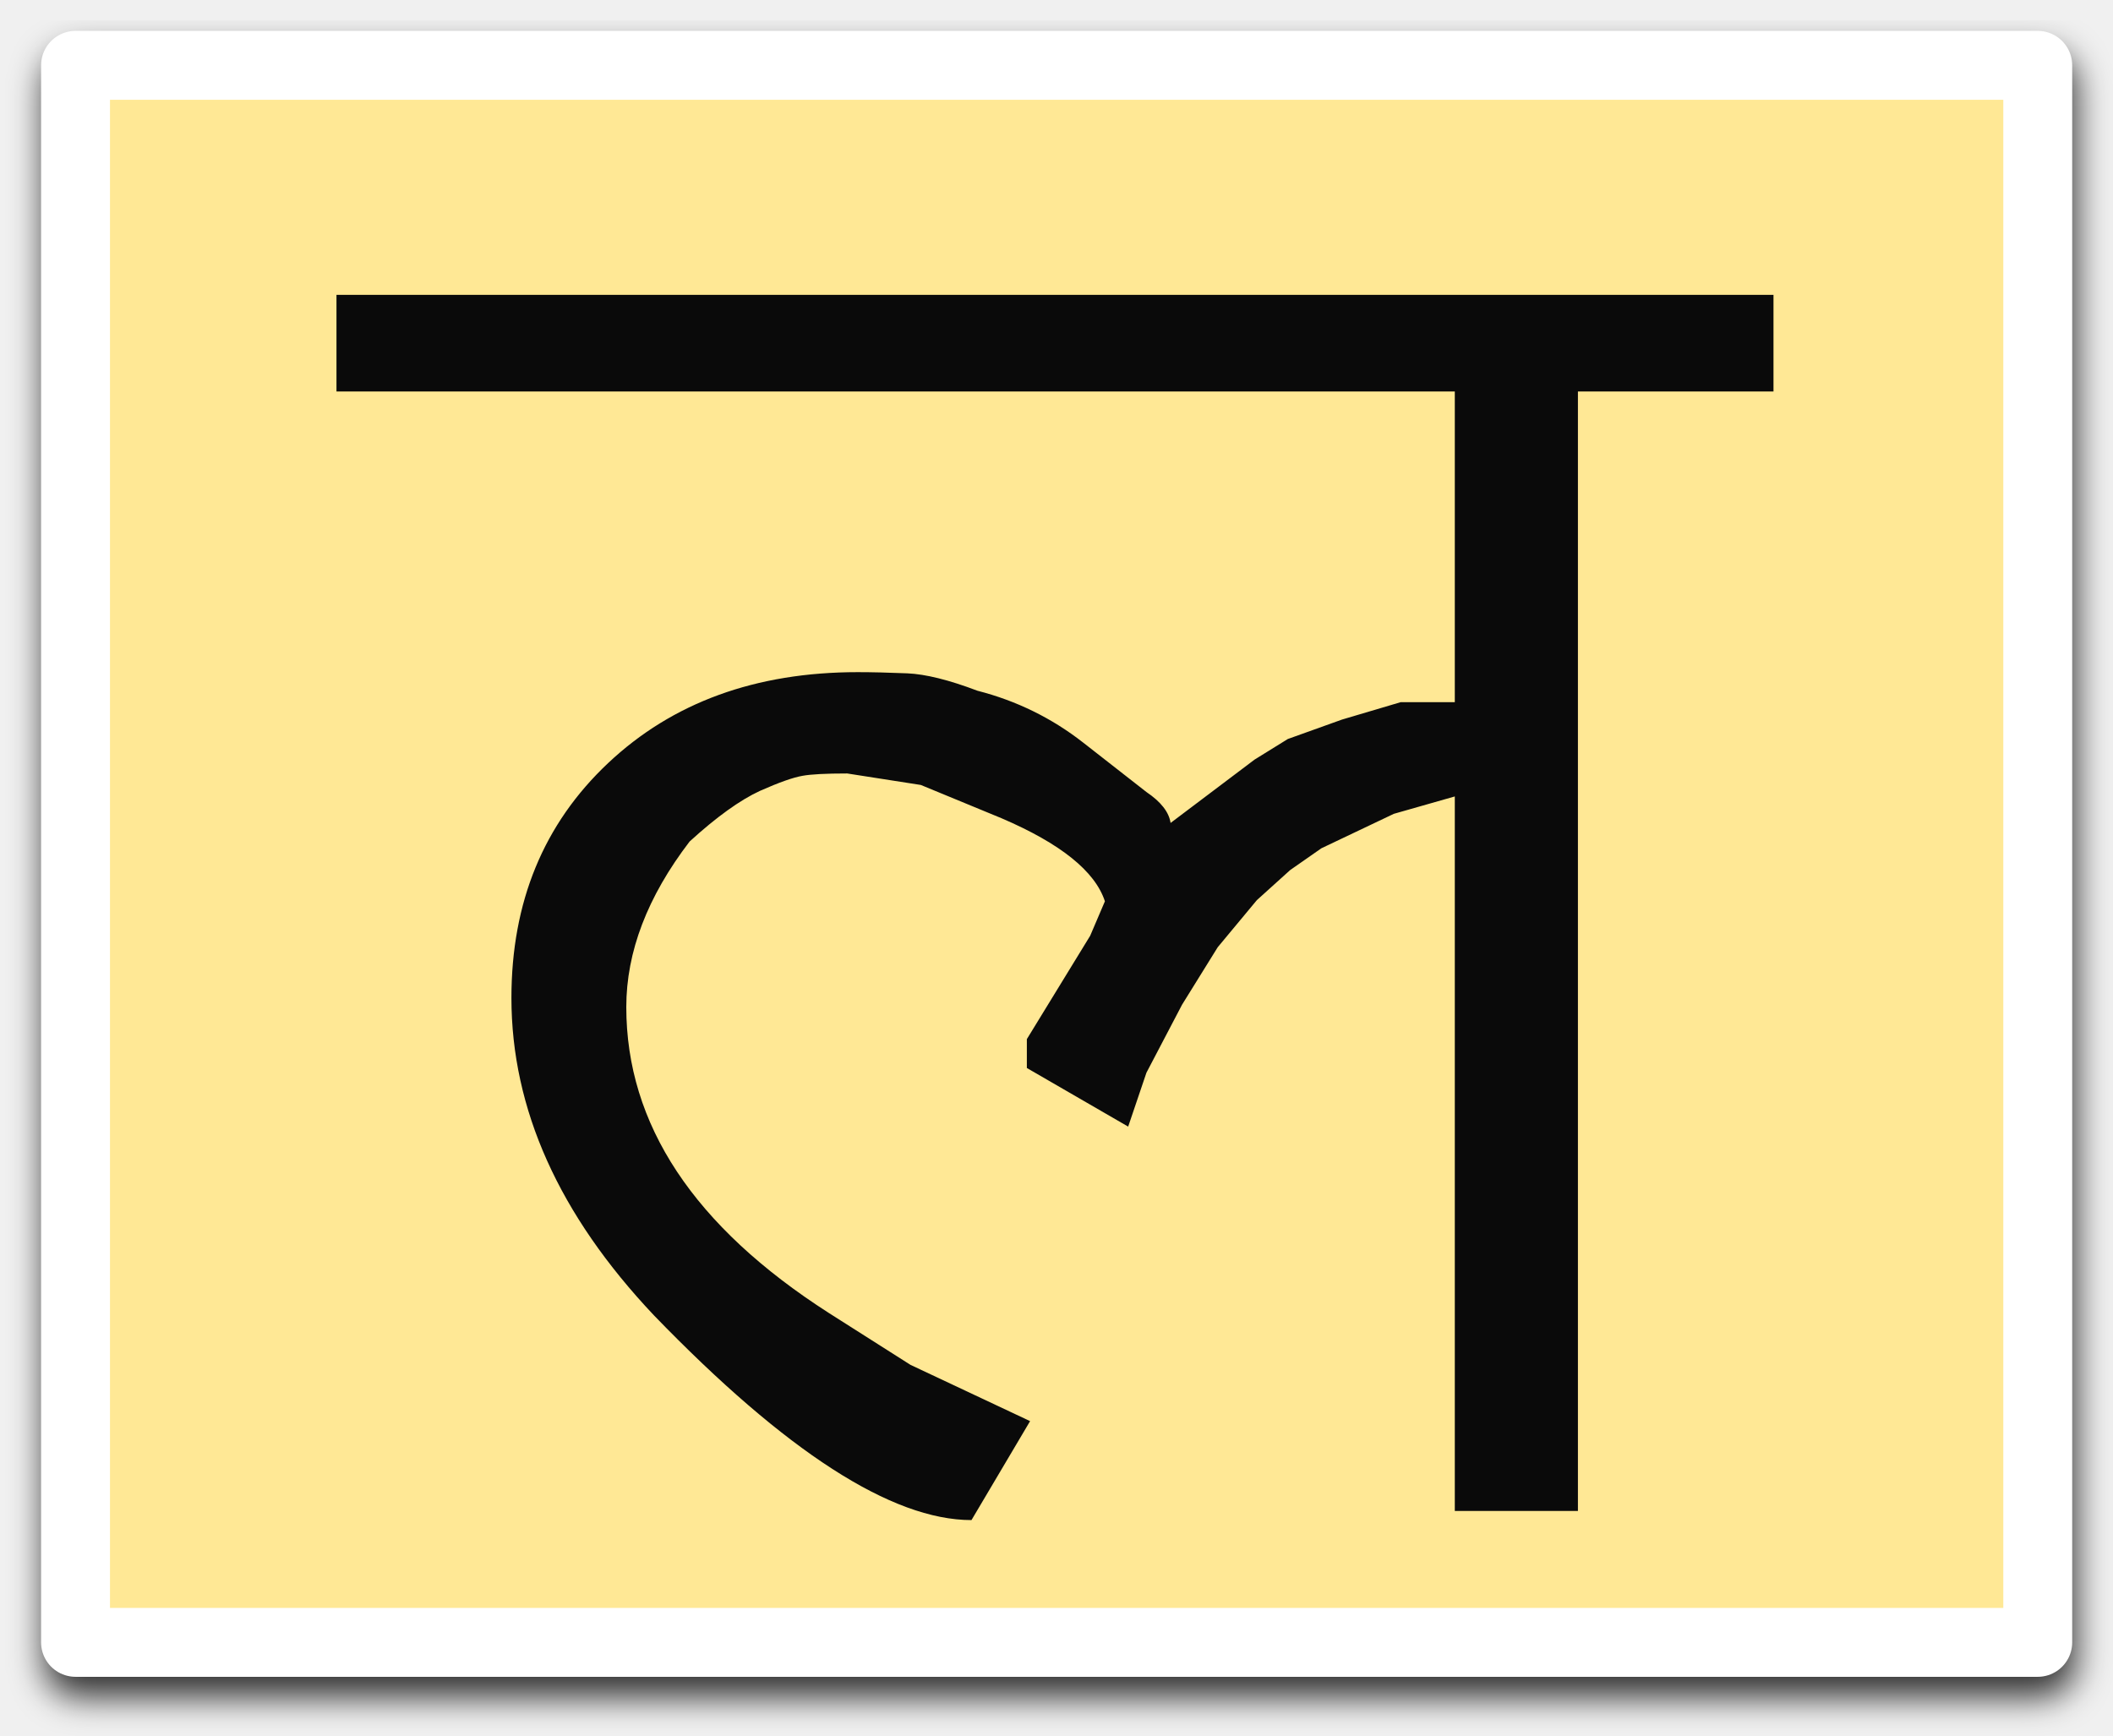
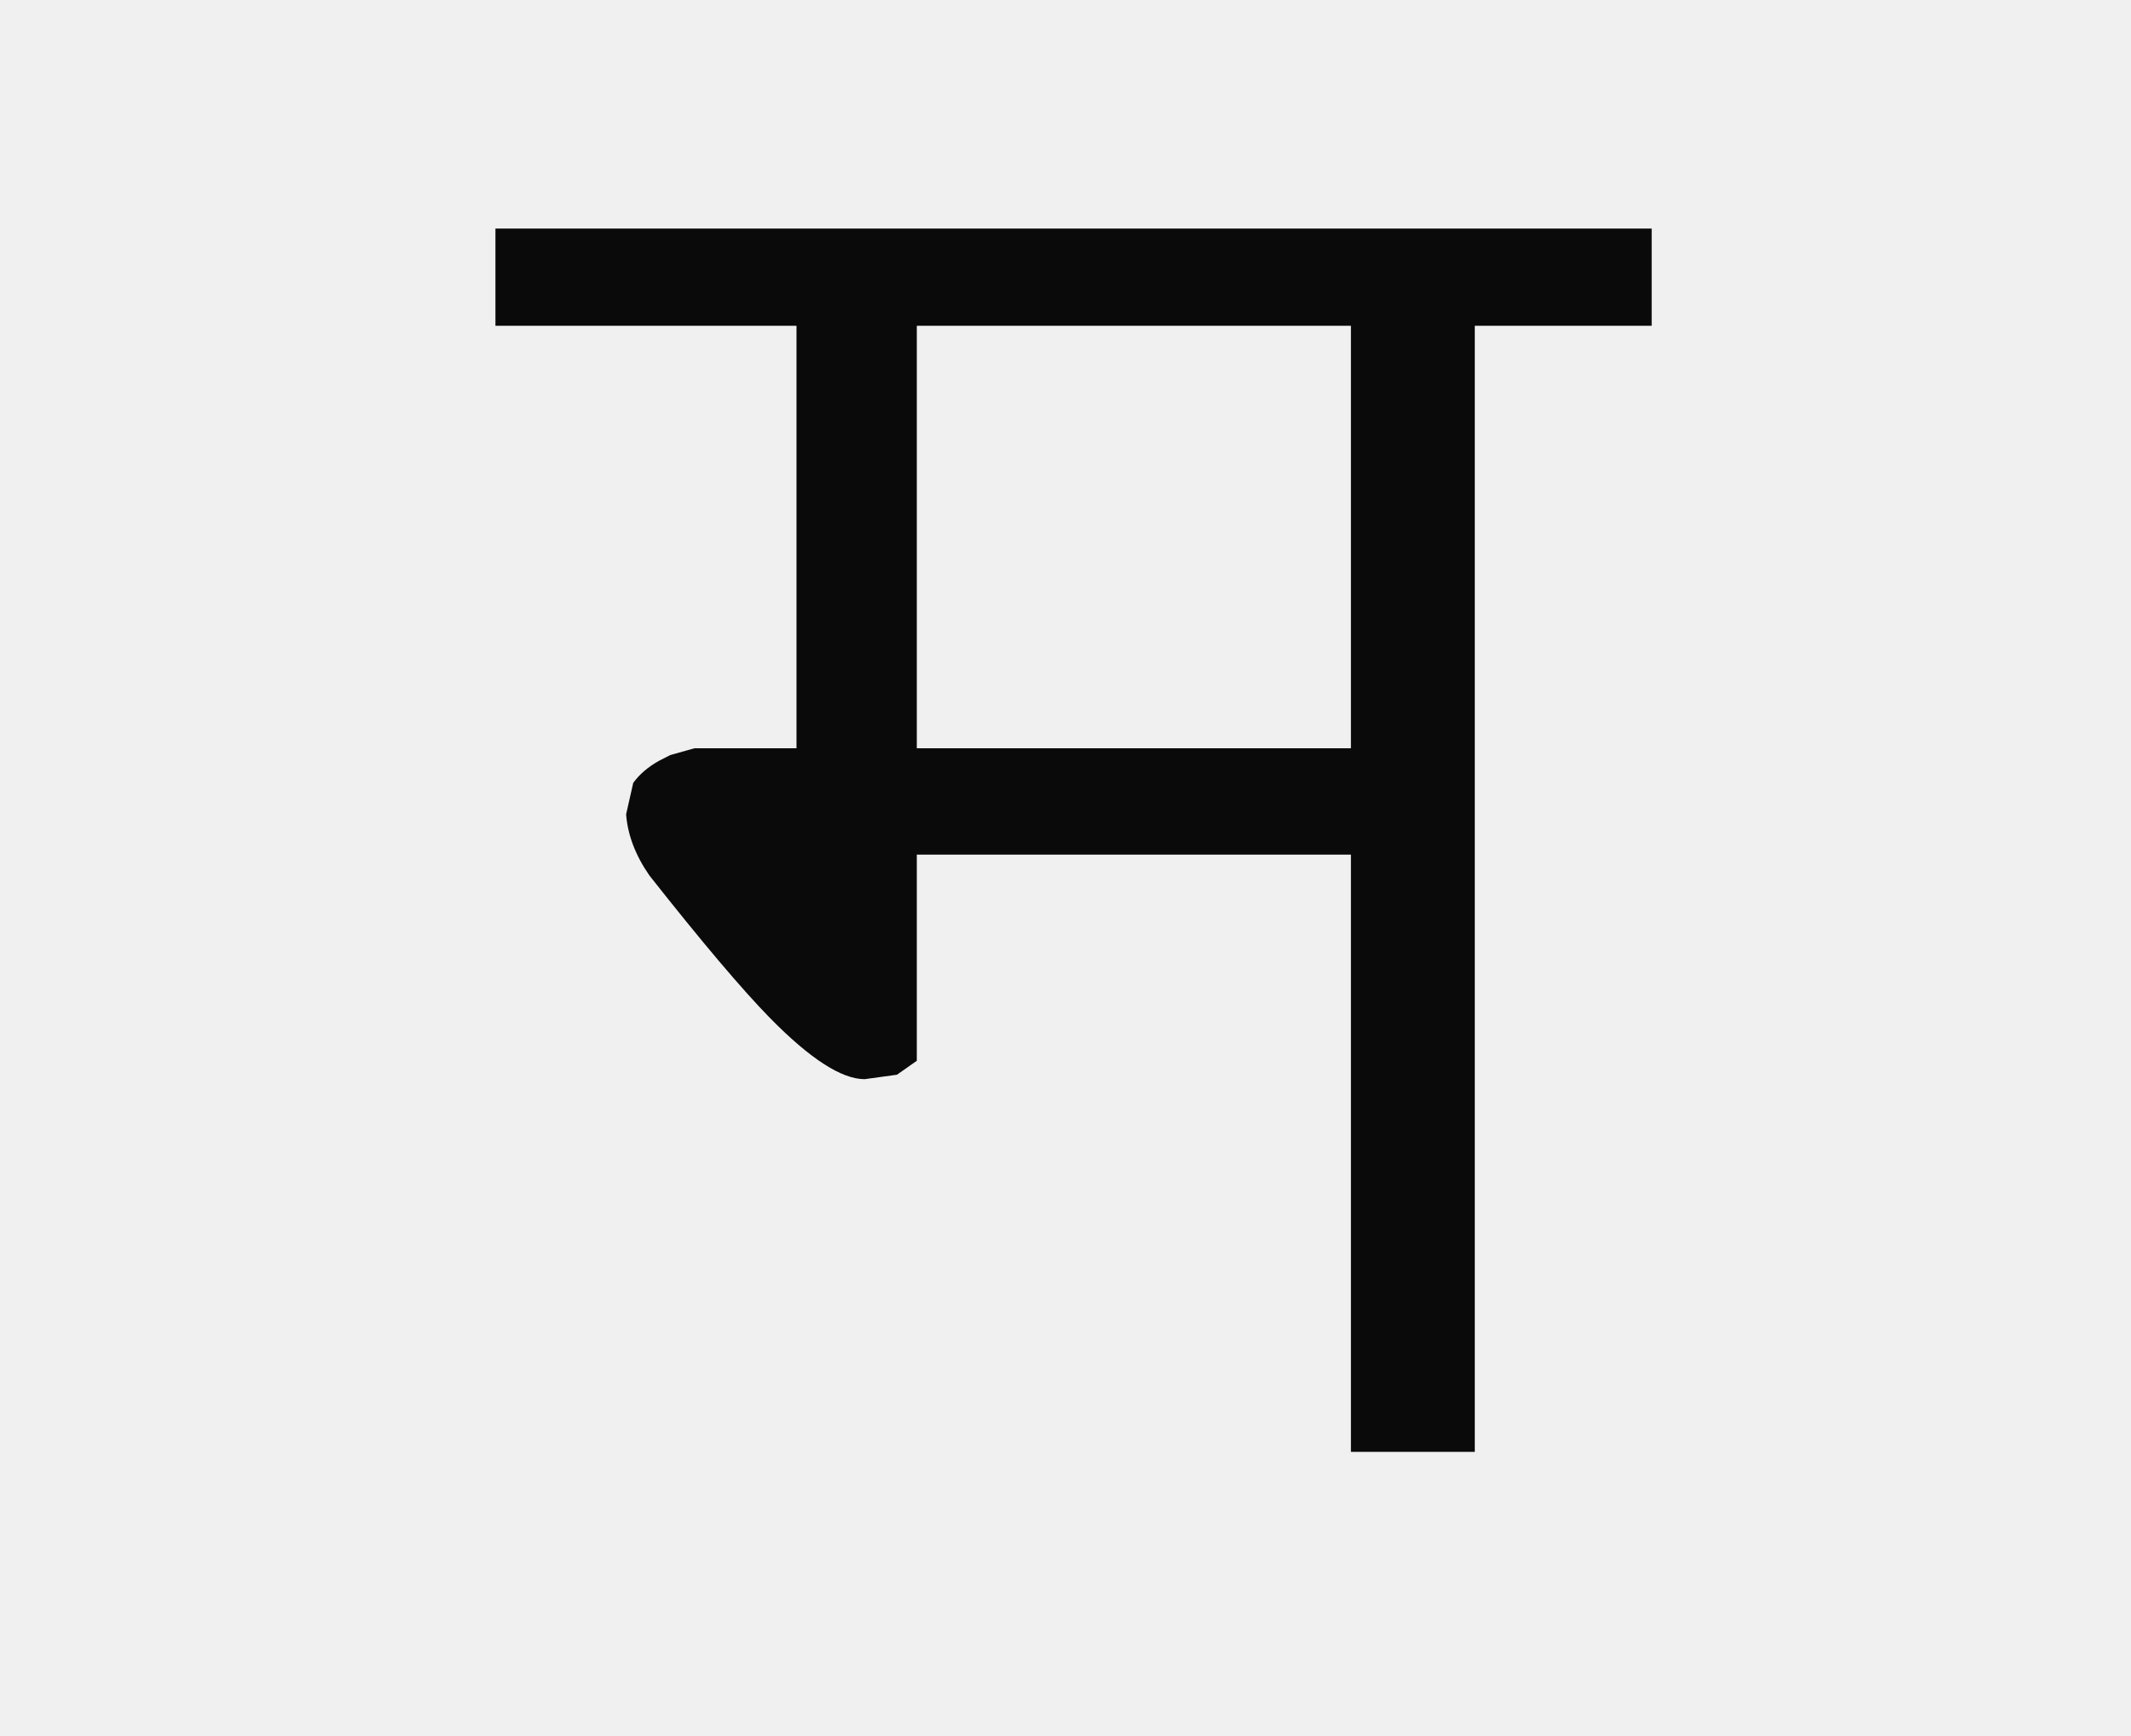
- <svg xmlns="http://www.w3.org/2000/svg" xmlns:xlink="http://www.w3.org/1999/xlink" version="1.1" preserveAspectRatio="none" x="0px" y="0px" width="414px" height="340px" viewBox="0 0 414 340">
+ <svg xmlns="http://www.w3.org/2000/svg" xmlns:xlink="http://www.w3.org/1999/xlink" version="1.1" preserveAspectRatio="none" x="0px" y="0px" width="415px" height="338px" viewBox="0 0 415 338">
  <defs>
-     <filter id="Filter_1" x="-20%" y="-20%" width="140%" height="140%" color-interpolation-filters="sRGB">
-       <feFlood flood-color="#000000" flood-opacity="0.8" in="SourceGraphic" result="result1" />
-       <feComposite in2="SourceGraphic" in="result1" operator="in" result="result2" />
-       <feGaussianBlur in="result2" stdDeviation="3.333,3.333" result="result3" />
-       <feOffset dx="0.695" dy="3.939" in="result3" result="result4" />
-       <feComposite in2="result4" in="SourceGraphic" operator="over" result="result5" />
-     </filter>
-     <g id="Mask_5_MASK_0_FILL">
-       <path fill="#FFFFFF" stroke="none" d=" M 1183.85 735.55 L 1183.85 369.35 596.65 369.35 596.65 735.55 1183.85 735.55 Z" />
+     <g id="Duplicate_Items_Folder_Symbol_4_copy_2_1_Layer0_0_FILL">
+       <path fill="#0A0A0A" stroke="none" d=" M 100.6 -79.45 L 100.6 -95.85 -94.5 -95.85 -94.5 -79.45 -43.7 -79.45 -43.7 -8.15 -60.9 -8.15 -65 -7 -66.95 -6 Q -69.7 -4.45 -71.25 -2.3 L -72.45 3 Q -72.05 8.25 -68.5 13.35 -55.25 30.15 -48.2 37.35 -38.05 47.7 -32.2 47.7 L -26.75 46.95 -23.4 44.6 -23.4 9.8 49.85 9.8 49.85 110.6 70.75 110.6 70.75 -79.45 100.6 -79.45 M 49.85 -79.45 L 49.85 -8.15 -23.4 -8.15 -23.4 -79.45 49.85 -79.45 Z" />
    </g>
-     <g id="Duplicate_Items_Folder_Symbol_17_0_Layer0_0_FILL">
-       <path fill="#FFE895" stroke="none" d=" M 1632.95 311.3 L 1632.95 82.4 1348.15 82.4 1348.15 311.3 1632.95 311.3 Z" />
-     </g>
-     <g id="Duplicate_Items_Folder_Symbol_4_copy_2_2_Layer0_0_FILL">
-       <path fill="#0A0A0A" stroke="none" d=" M 35.35 -16.95 L 21.1 -6.2 Q 20.7 -8.95 17 -11.45 L 6.25 -19.85 Q -1.75 -26.1 -11.7 -28.65 -18.95 -31.4 -23.6 -31.6 -28.5 -31.8 -32 -31.8 -58 -31.8 -74.4 -16.35 -90.8 -0.9 -90.8 23.5 -90.8 51.8 -66.6 77.4 -33 112.15 -12.7 112.15 L -2.75 95.35 -23.05 85.8 -36.9 77 Q -71.3 54.95 -71.3 25.05 -71.3 11 -60.55 -3.05 -53.7 -9.3 -48.6 -11.65 -43.75 -13.8 -41.4 -14.2 -39.25 -14.6 -33.8 -14.6 L -21.3 -12.65 -7.6 -7 Q 7.45 -0.55 9.95 7.1 L 7.45 12.95 -3.3 30.5 -3.3 35.4 13.9 45.35 17 36.2 23.05 24.65 29.1 14.9 35.75 6.9 41.4 1.8 46.7 -1.9 59 -7.75 69.35 -10.7 69.35 110.6 90.25 110.6 90.25 -79.45 123.45 -79.45 123.45 -95.85 -120.5 -95.85 -120.5 -79.45 69.35 -79.45 69.35 -26.7 60.15 -26.7 50.2 -23.75 41 -20.45 35.35 -16.95 Z" />
-     </g>
-     <path id="Duplicate_Items_Folder_Symbol_17_0_Layer0_0_1_STROKES" stroke="#FFFFFF" stroke-width="10" stroke-linejoin="round" stroke-linecap="round" fill="none" d=" M 1348.15 82.4 L 1632.95 82.4 1632.95 311.3 1348.15 311.3 1348.15 82.4 Z" />
  </defs>
-   <mask id="Mask_Mask_1">
-     <g transform="matrix( 3.26976, 0, 0, 2.949203, -2705.95,-1384.85) ">
-       <use xlink:href="#Mask_5_MASK_0_FILL" />
-     </g>
-   </mask>
-   <g mask="url(#Mask_Mask_1)">
-     <g filter="url(#Filter_1)" transform="matrix( 1, 0, 0, 1, 0,0) ">
-       <g transform="matrix( 1.349915, 0, 0, 1.349915, 14.8,12.8) ">
-         <g transform="matrix( 1, 0, 0, 1, -1348.15,-82.4) ">
-           <use xlink:href="#Duplicate_Items_Folder_Symbol_17_0_Layer0_0_FILL" />
-           <use xlink:href="#Duplicate_Items_Folder_Symbol_17_0_Layer0_0_1_STROKES" />
-         </g>
-       </g>
+   <g transform="matrix( 1.154144, 0, 0, 1.154144, 205.55,155.15) ">
+     <g transform="matrix( 1, 0, 0, 1, 0,0) ">
+       <use xlink:href="#Duplicate_Items_Folder_Symbol_4_copy_2_1_Layer0_0_FILL" />
    </g>
  </g>
-   <g mask="url(#Mask_Mask_1)">
-     <g transform="matrix( 1.154144, 0, 0, 1.154144, 205,168.4) ">
-       <g transform="matrix( 1, 0, 0, 1, 0,0) ">
-         <use xlink:href="#Duplicate_Items_Folder_Symbol_4_copy_2_2_Layer0_0_FILL" />
-       </g>
-     </g>
-   </g>
-   <g mask="url(#Mask_Mask_1)" />
</svg>
